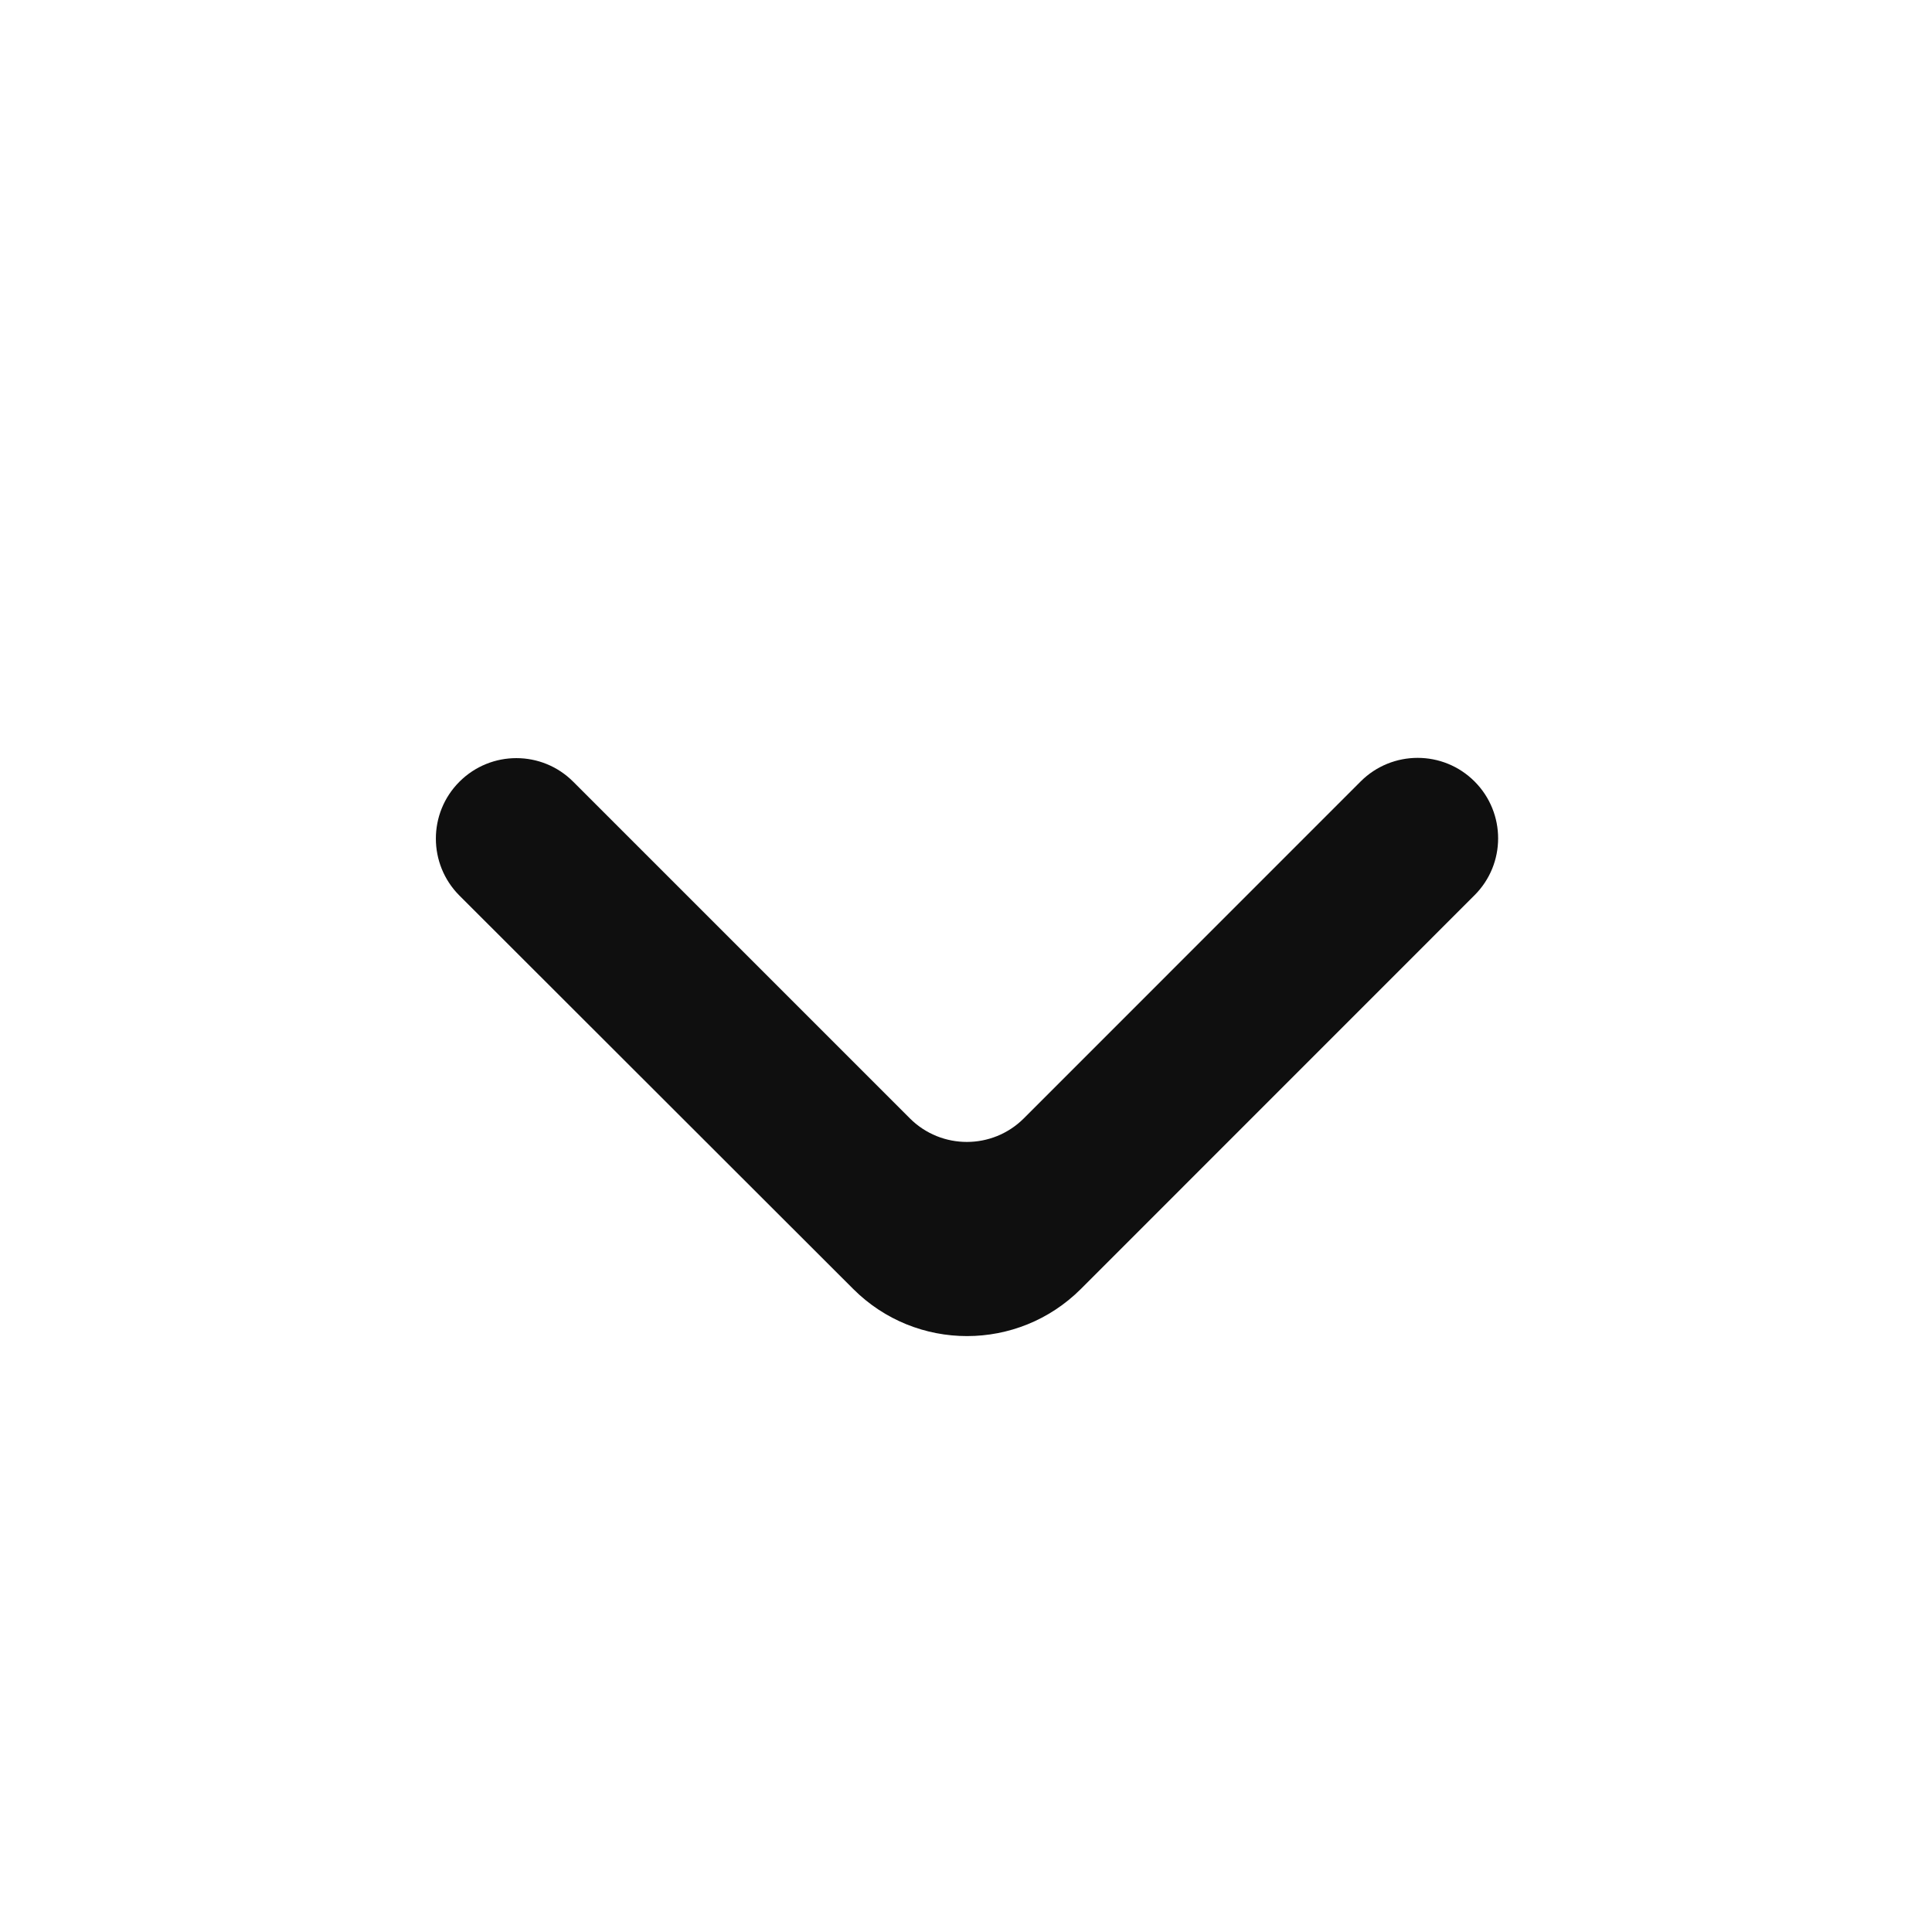
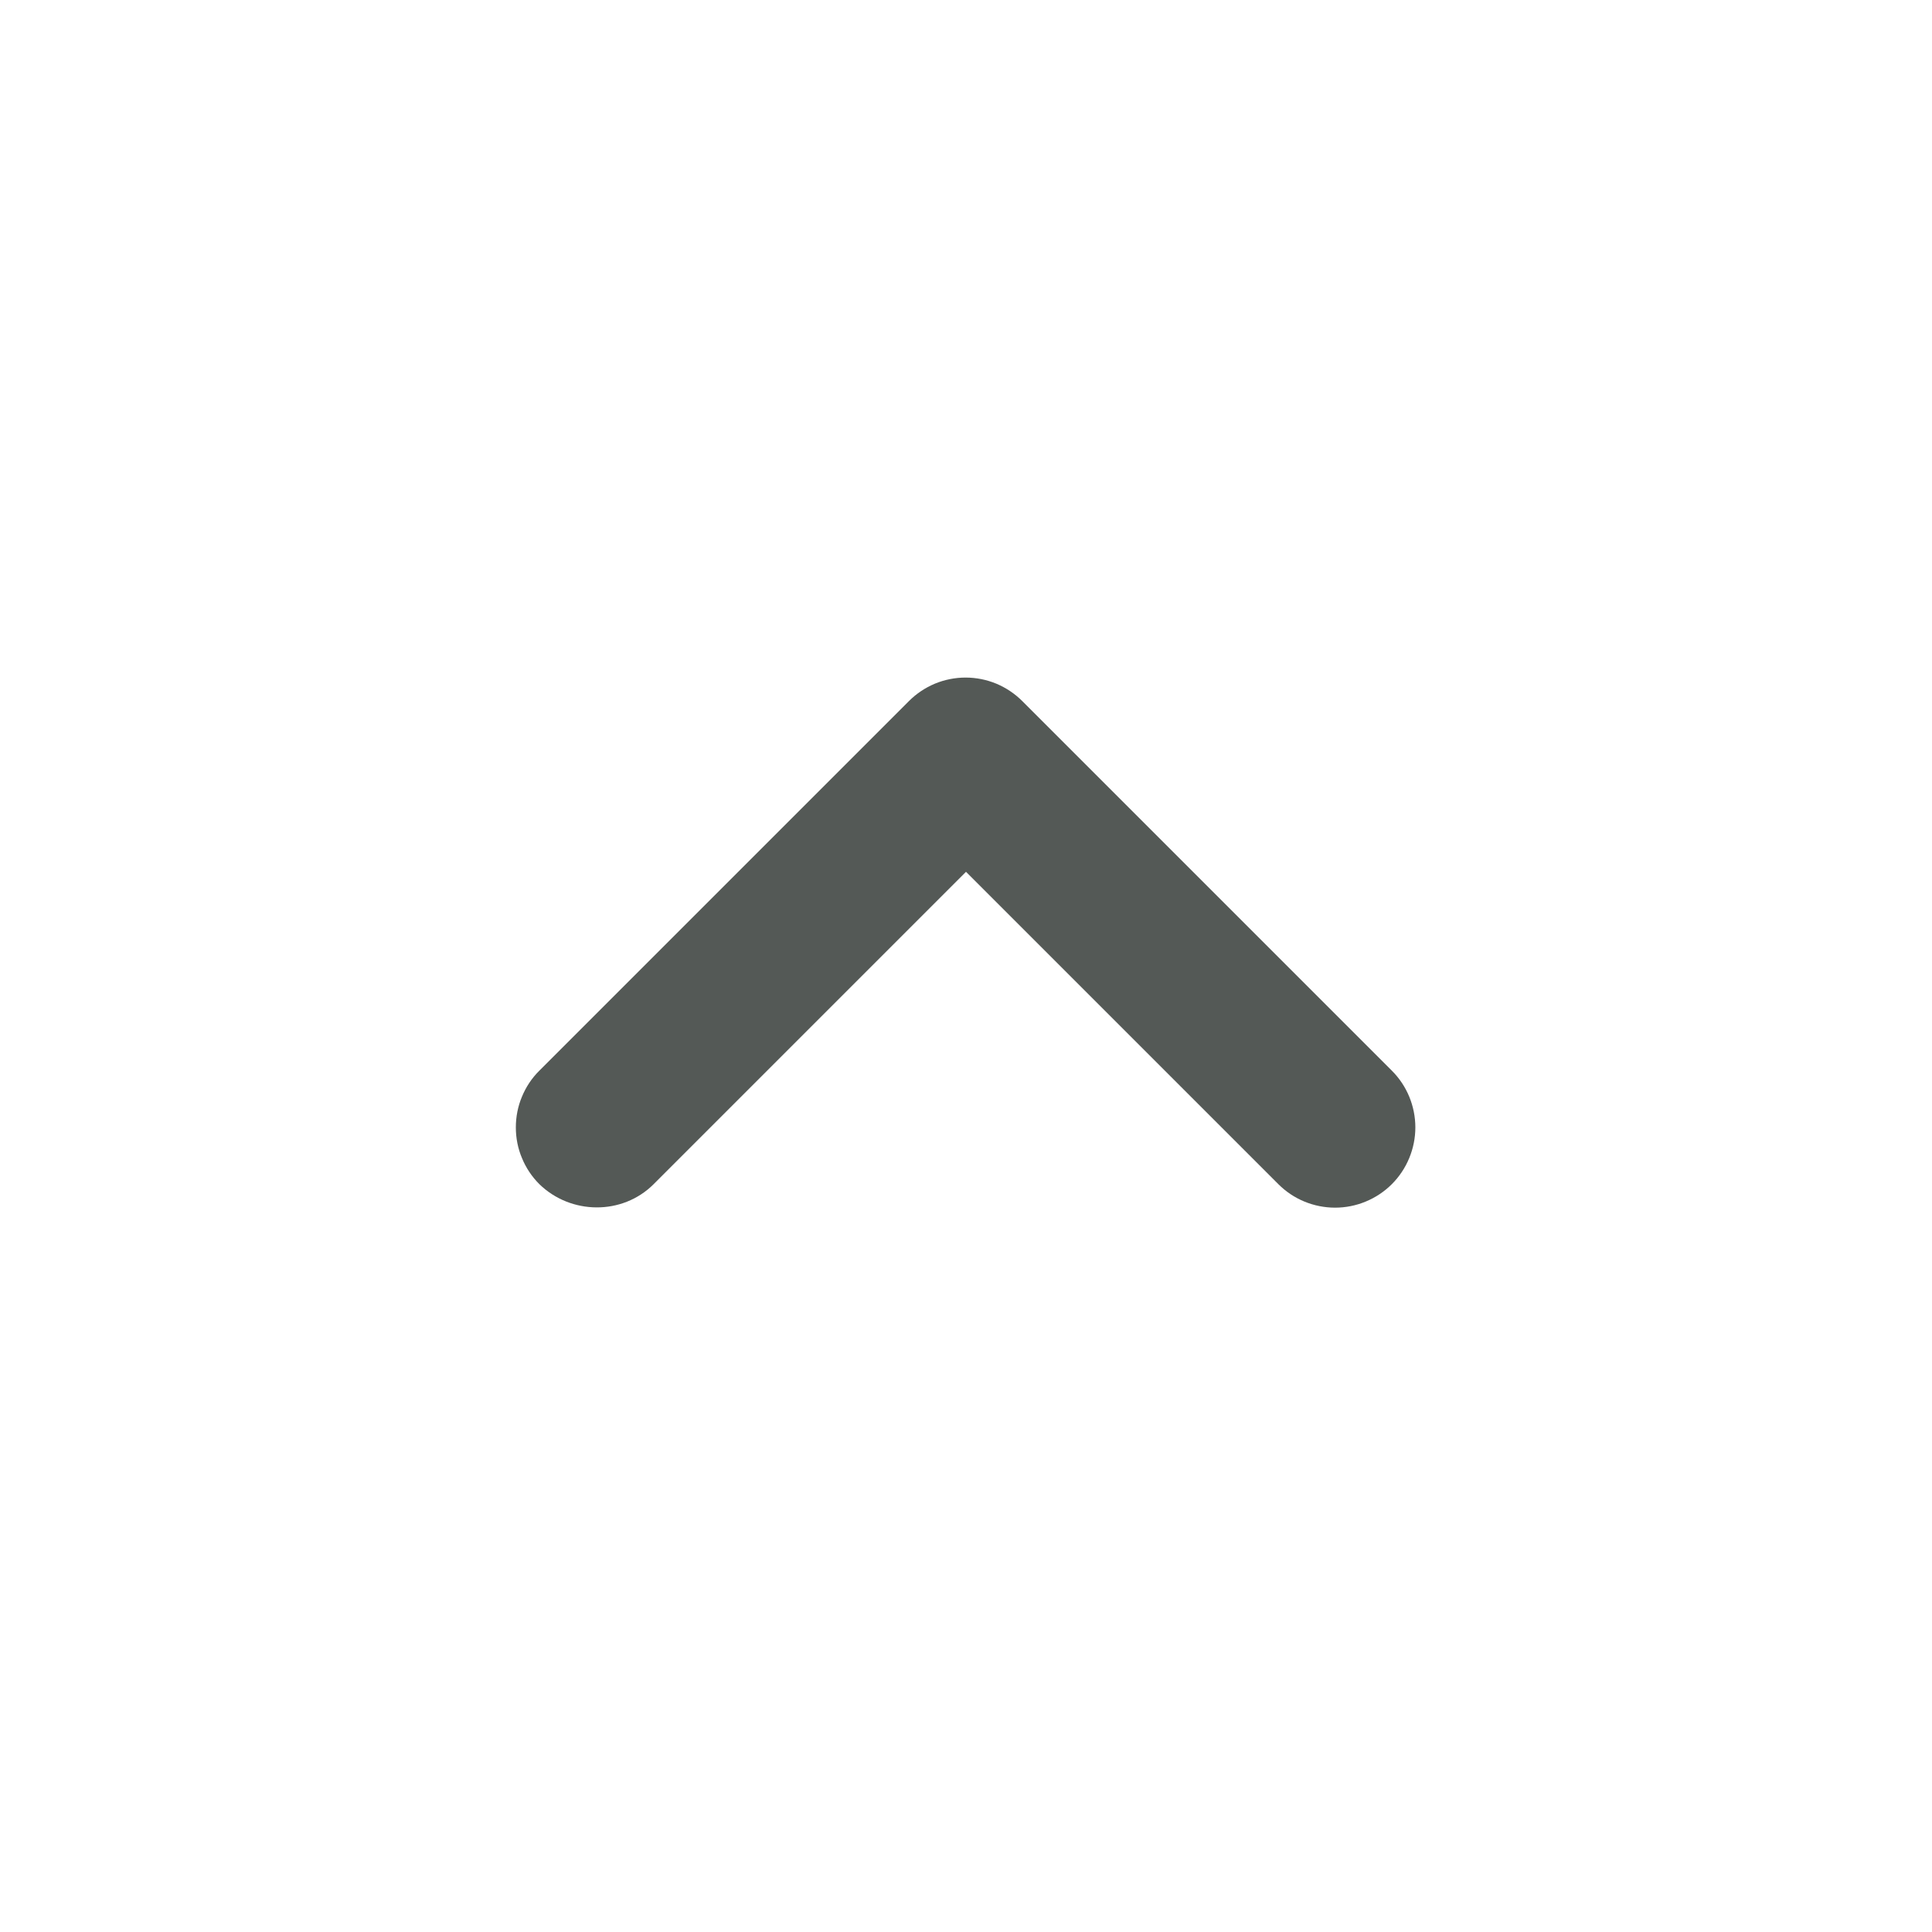
- <svg xmlns="http://www.w3.org/2000/svg" width="64px" height="64px" viewBox="0 0 24 24" fill="none">
-   <g id="SVGRepo_bgCarrier" stroke-width="0" />
-   <g id="SVGRepo_tracerCarrier" stroke-linecap="round" stroke-linejoin="round" />
-   <g id="SVGRepo_iconCarrier">
-     <path d="M5.707 9.711C5.317 10.101 5.317 10.734 5.707 11.125L10.599 16.012C11.38 16.793 12.646 16.792 13.427 16.012L18.317 11.121C18.708 10.731 18.708 10.098 18.317 9.707C17.927 9.317 17.294 9.317 16.903 9.707L12.718 13.893C12.327 14.283 11.694 14.283 11.303 13.893L7.121 9.711C6.731 9.32 6.098 9.32 5.707 9.711Z" fill="#0F0F0F" />
-   </g>
+ <svg xmlns="http://www.w3.org/2000/svg" width="24" height="24" viewBox="0 0 24 24" fill="none">
+   <path d="M8.12 14.71L12 10.83L15.88 14.71C15.973 14.803 16.082 14.876 16.203 14.926C16.324 14.976 16.454 15.002 16.585 15.002C16.716 15.002 16.846 14.976 16.966 14.926C17.087 14.876 17.197 14.803 17.29 14.71C17.383 14.617 17.456 14.507 17.506 14.386C17.556 14.265 17.582 14.136 17.582 14.005C17.582 13.874 17.556 13.744 17.506 13.623C17.456 13.502 17.383 13.393 17.29 13.3L12.7 8.71C12.607 8.617 12.498 8.544 12.377 8.493C12.256 8.443 12.126 8.417 11.995 8.417C11.864 8.417 11.734 8.443 11.613 8.493C11.492 8.544 11.383 8.617 11.29 8.71L6.7 13.3C6.607 13.392 6.534 13.502 6.484 13.623C6.433 13.744 6.408 13.874 6.408 14.005C6.408 14.136 6.433 14.266 6.484 14.386C6.534 14.508 6.607 14.617 6.7 14.71C7.09 15.09 7.73 15.1 8.12 14.71Z" fill="#545956" />
</svg>
